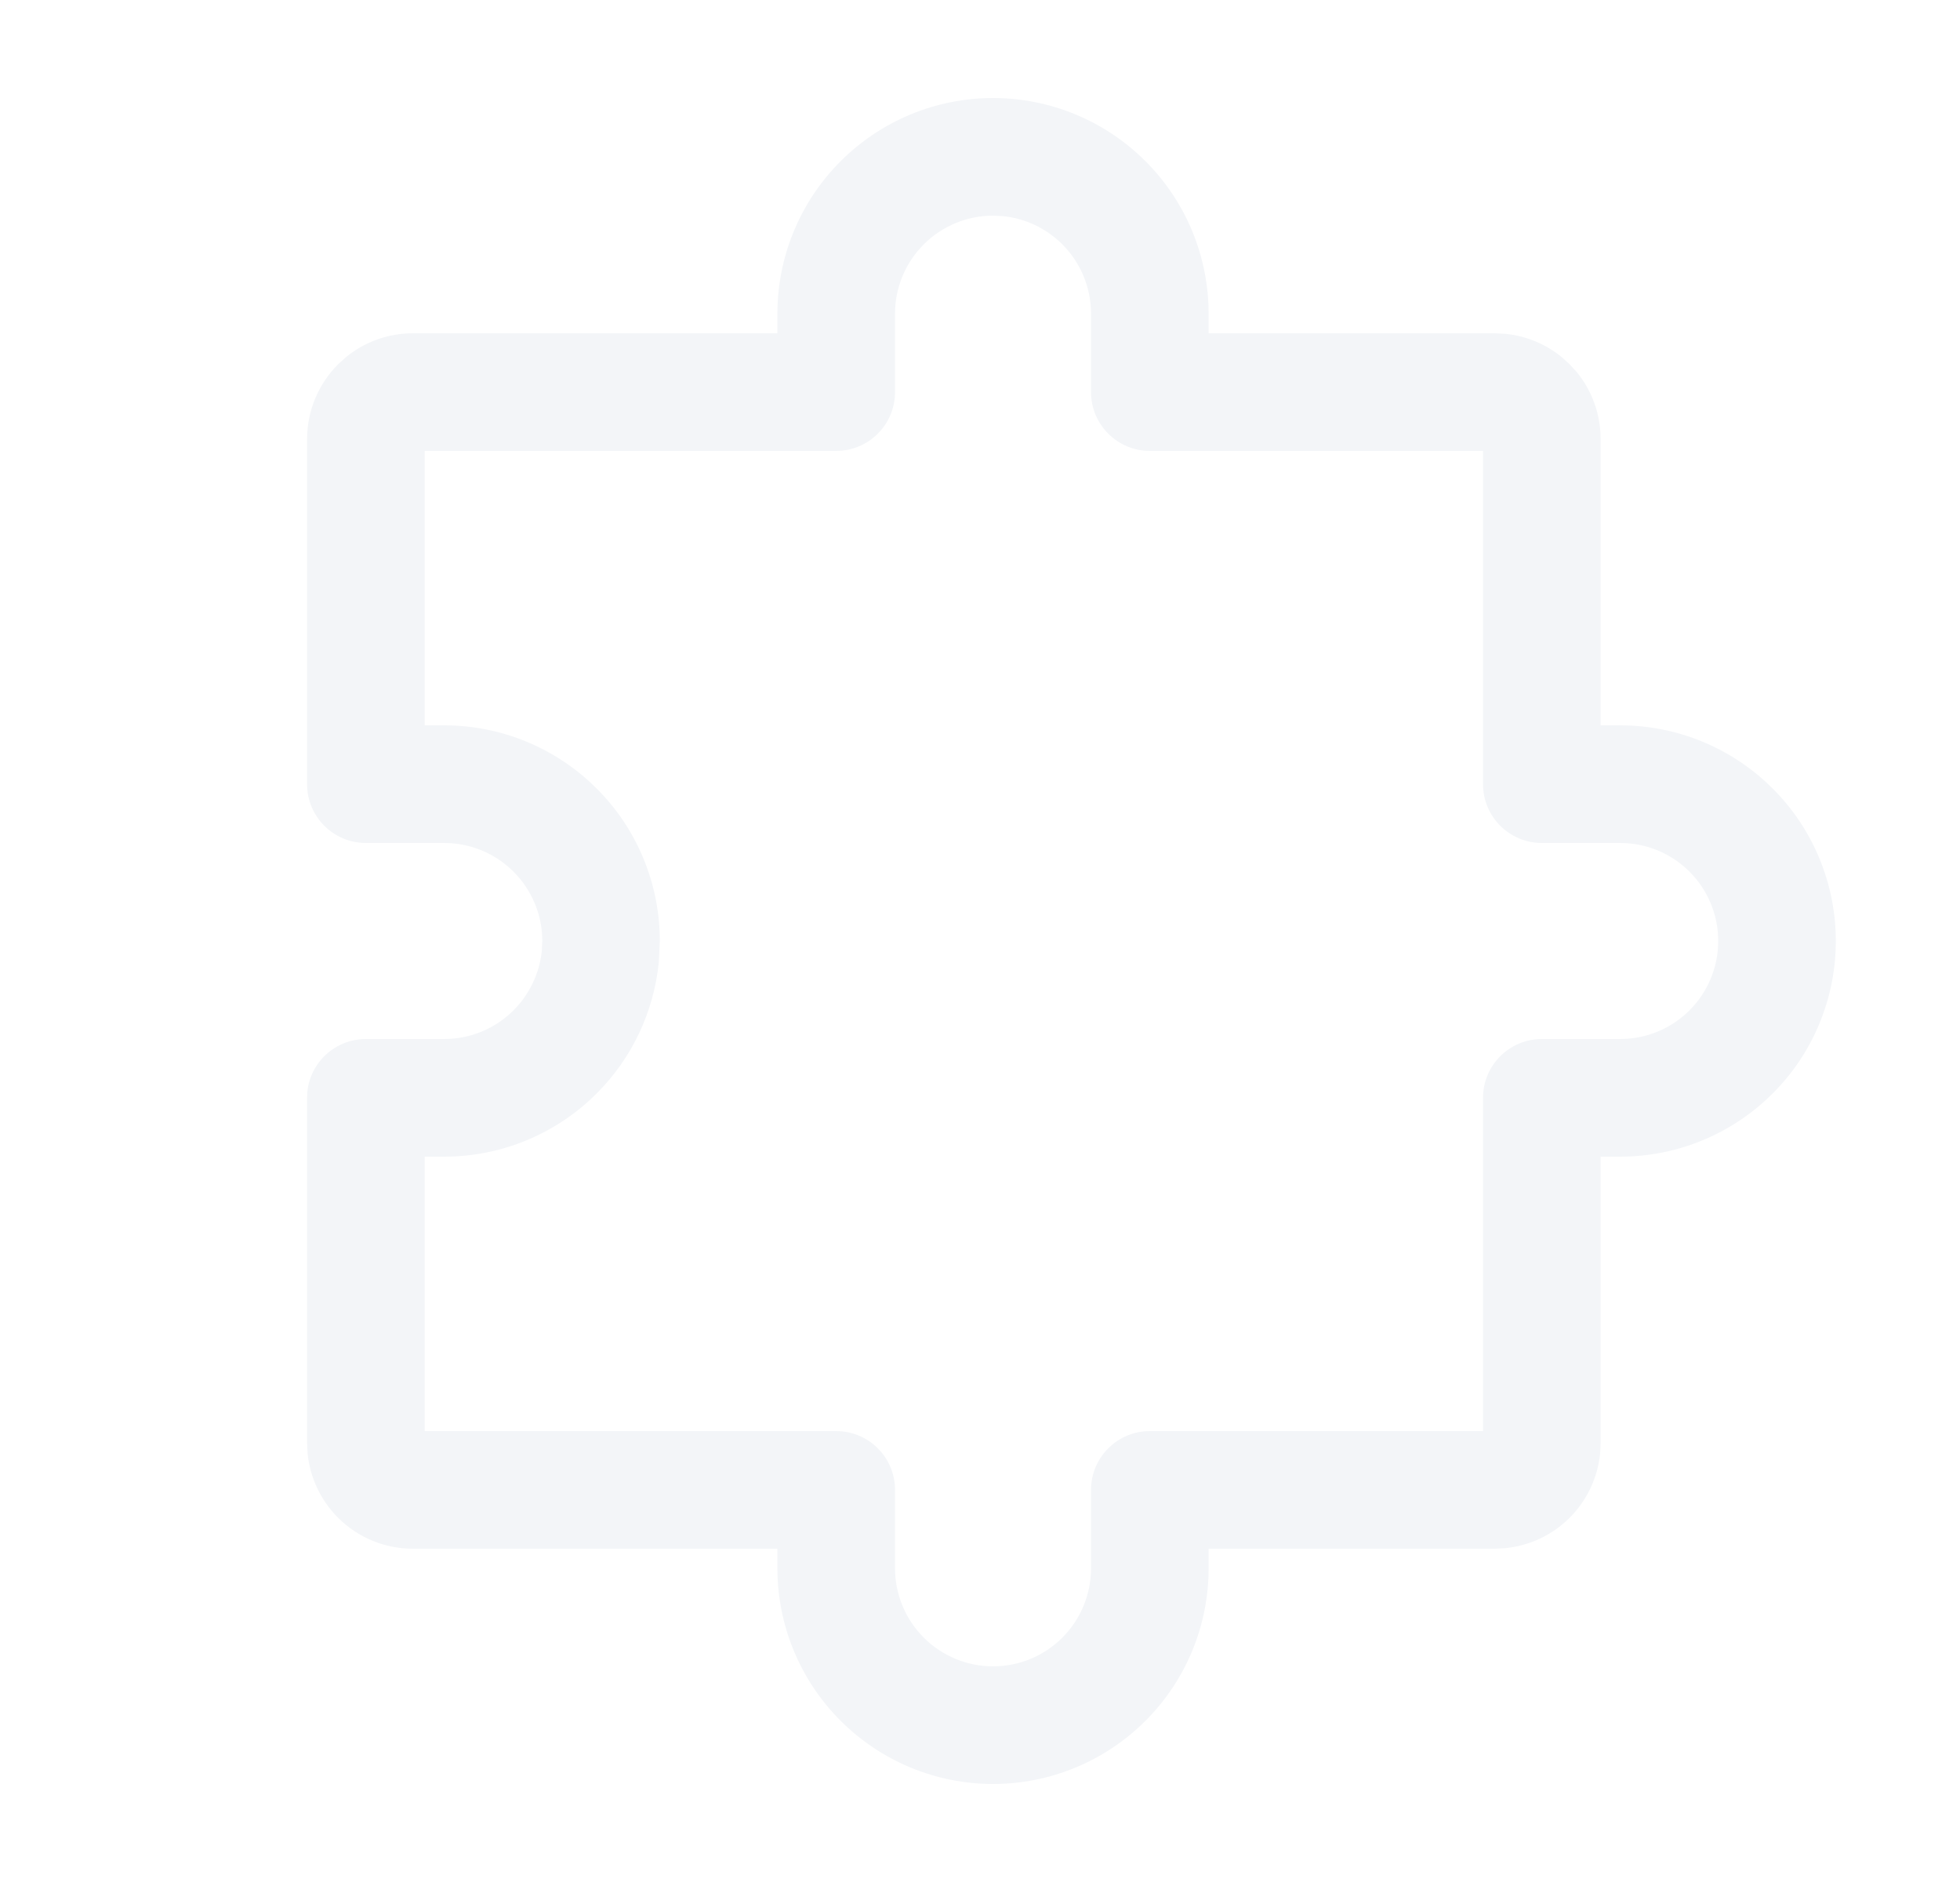
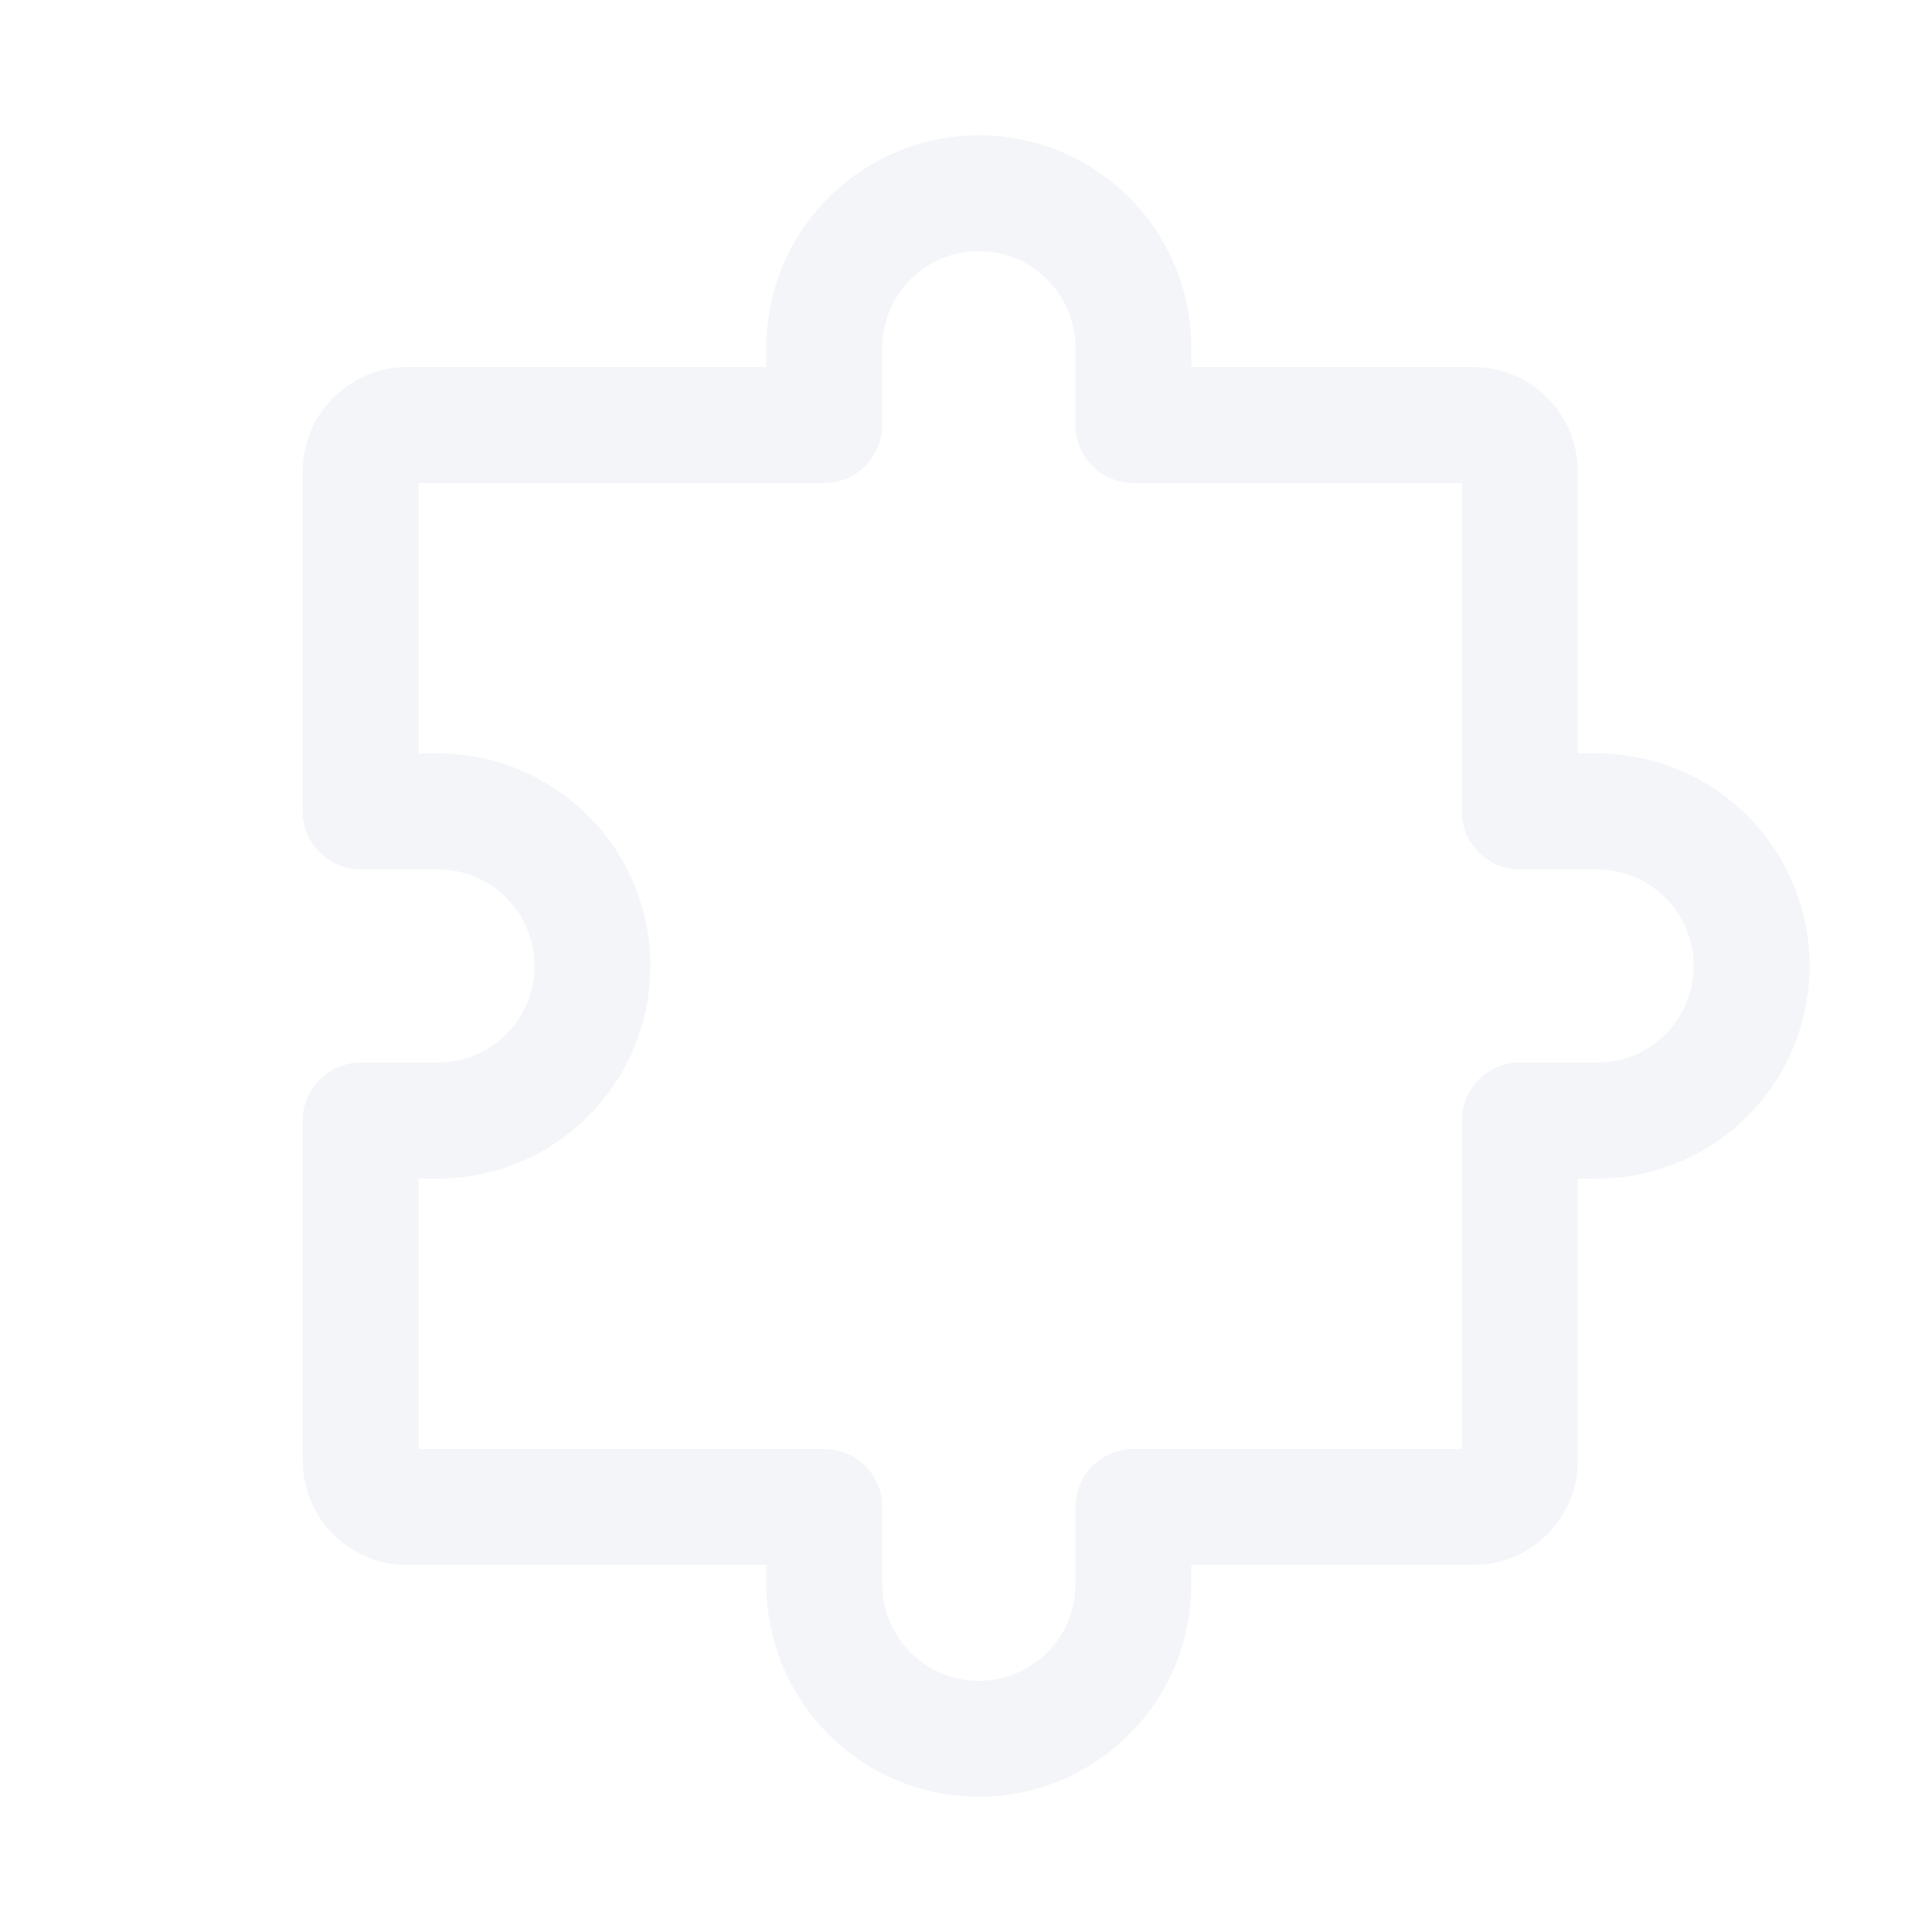
- <svg xmlns="http://www.w3.org/2000/svg" width="25" height="24" viewBox="0 0 25 24" fill="none">
+ <svg xmlns="http://www.w3.org/2000/svg" width="19.2" height="19.2" viewBox="0 0 25 24" fill="none">
  <path d="M13.916 4C13.916 3.668 13.785 3.351 13.55 3.116C13.345 2.911 13.076 2.784 12.79 2.756L12.666 2.75C12.335 2.75 12.017 2.882 11.783 3.116C11.548 3.351 11.416 3.668 11.416 4V5C11.416 5.414 11.081 5.75 10.666 5.75H5.417V9.25H5.667C6.396 9.25 7.095 9.54 7.611 10.056C8.127 10.571 8.416 11.271 8.416 12L8.403 12.271C8.34 12.901 8.062 13.493 7.611 13.944C7.095 14.46 6.396 14.75 5.667 14.75H5.417V18.25H10.666C11.081 18.25 11.416 18.586 11.416 19V20C11.416 20.331 11.548 20.649 11.783 20.884C12.017 21.118 12.335 21.25 12.666 21.25C12.998 21.25 13.316 21.118 13.55 20.884C13.785 20.649 13.916 20.331 13.916 20V19C13.916 18.586 14.252 18.25 14.666 18.25H18.916V14C18.916 13.586 19.252 13.25 19.666 13.25H20.666C20.998 13.25 21.316 13.118 21.55 12.884C21.785 12.649 21.916 12.332 21.916 12C21.916 11.668 21.785 11.351 21.55 11.116C21.316 10.882 20.998 10.75 20.666 10.75H19.666C19.252 10.75 18.916 10.414 18.916 10V5.75H14.666C14.252 5.75 13.916 5.414 13.916 5V4ZM15.416 4.25H19.067L19.2 4.257C19.465 4.283 19.716 4.387 19.922 4.556L20.021 4.646L20.111 4.744C20.308 4.984 20.416 5.286 20.416 5.6V9.25H20.666C21.396 9.25 22.095 9.54 22.611 10.056C23.127 10.571 23.416 11.271 23.416 12C23.416 12.729 23.127 13.429 22.611 13.944C22.095 14.46 21.396 14.75 20.666 14.75H20.416V18.4L20.41 18.533C20.379 18.842 20.243 19.133 20.021 19.355C19.799 19.576 19.509 19.712 19.2 19.743L19.067 19.75H15.416V20C15.416 20.729 15.127 21.429 14.611 21.944C14.095 22.46 13.396 22.75 12.666 22.75C11.937 22.75 11.238 22.46 10.722 21.944C10.206 21.429 9.916 20.729 9.916 20V19.75H5.266C4.908 19.75 4.565 19.608 4.312 19.355C4.09 19.133 3.954 18.842 3.923 18.533L3.917 18.4V14L3.92 13.923C3.959 13.545 4.278 13.25 4.667 13.25H5.667C5.998 13.25 6.316 13.118 6.55 12.884C6.755 12.679 6.882 12.41 6.911 12.124L6.917 12C6.917 11.668 6.785 11.351 6.55 11.116C6.316 10.882 5.998 10.75 5.667 10.75H4.667C4.252 10.75 3.917 10.414 3.917 10V5.6C3.917 5.242 4.059 4.899 4.312 4.646L4.411 4.556C4.651 4.359 4.953 4.25 5.266 4.25H9.916V4C9.916 3.271 10.206 2.571 10.722 2.056C11.238 1.54 11.937 1.25 12.666 1.25C13.396 1.25 14.095 1.54 14.611 2.056C15.127 2.571 15.416 3.271 15.416 4V4.25Z" fill="#F3F5F8" />
</svg>
